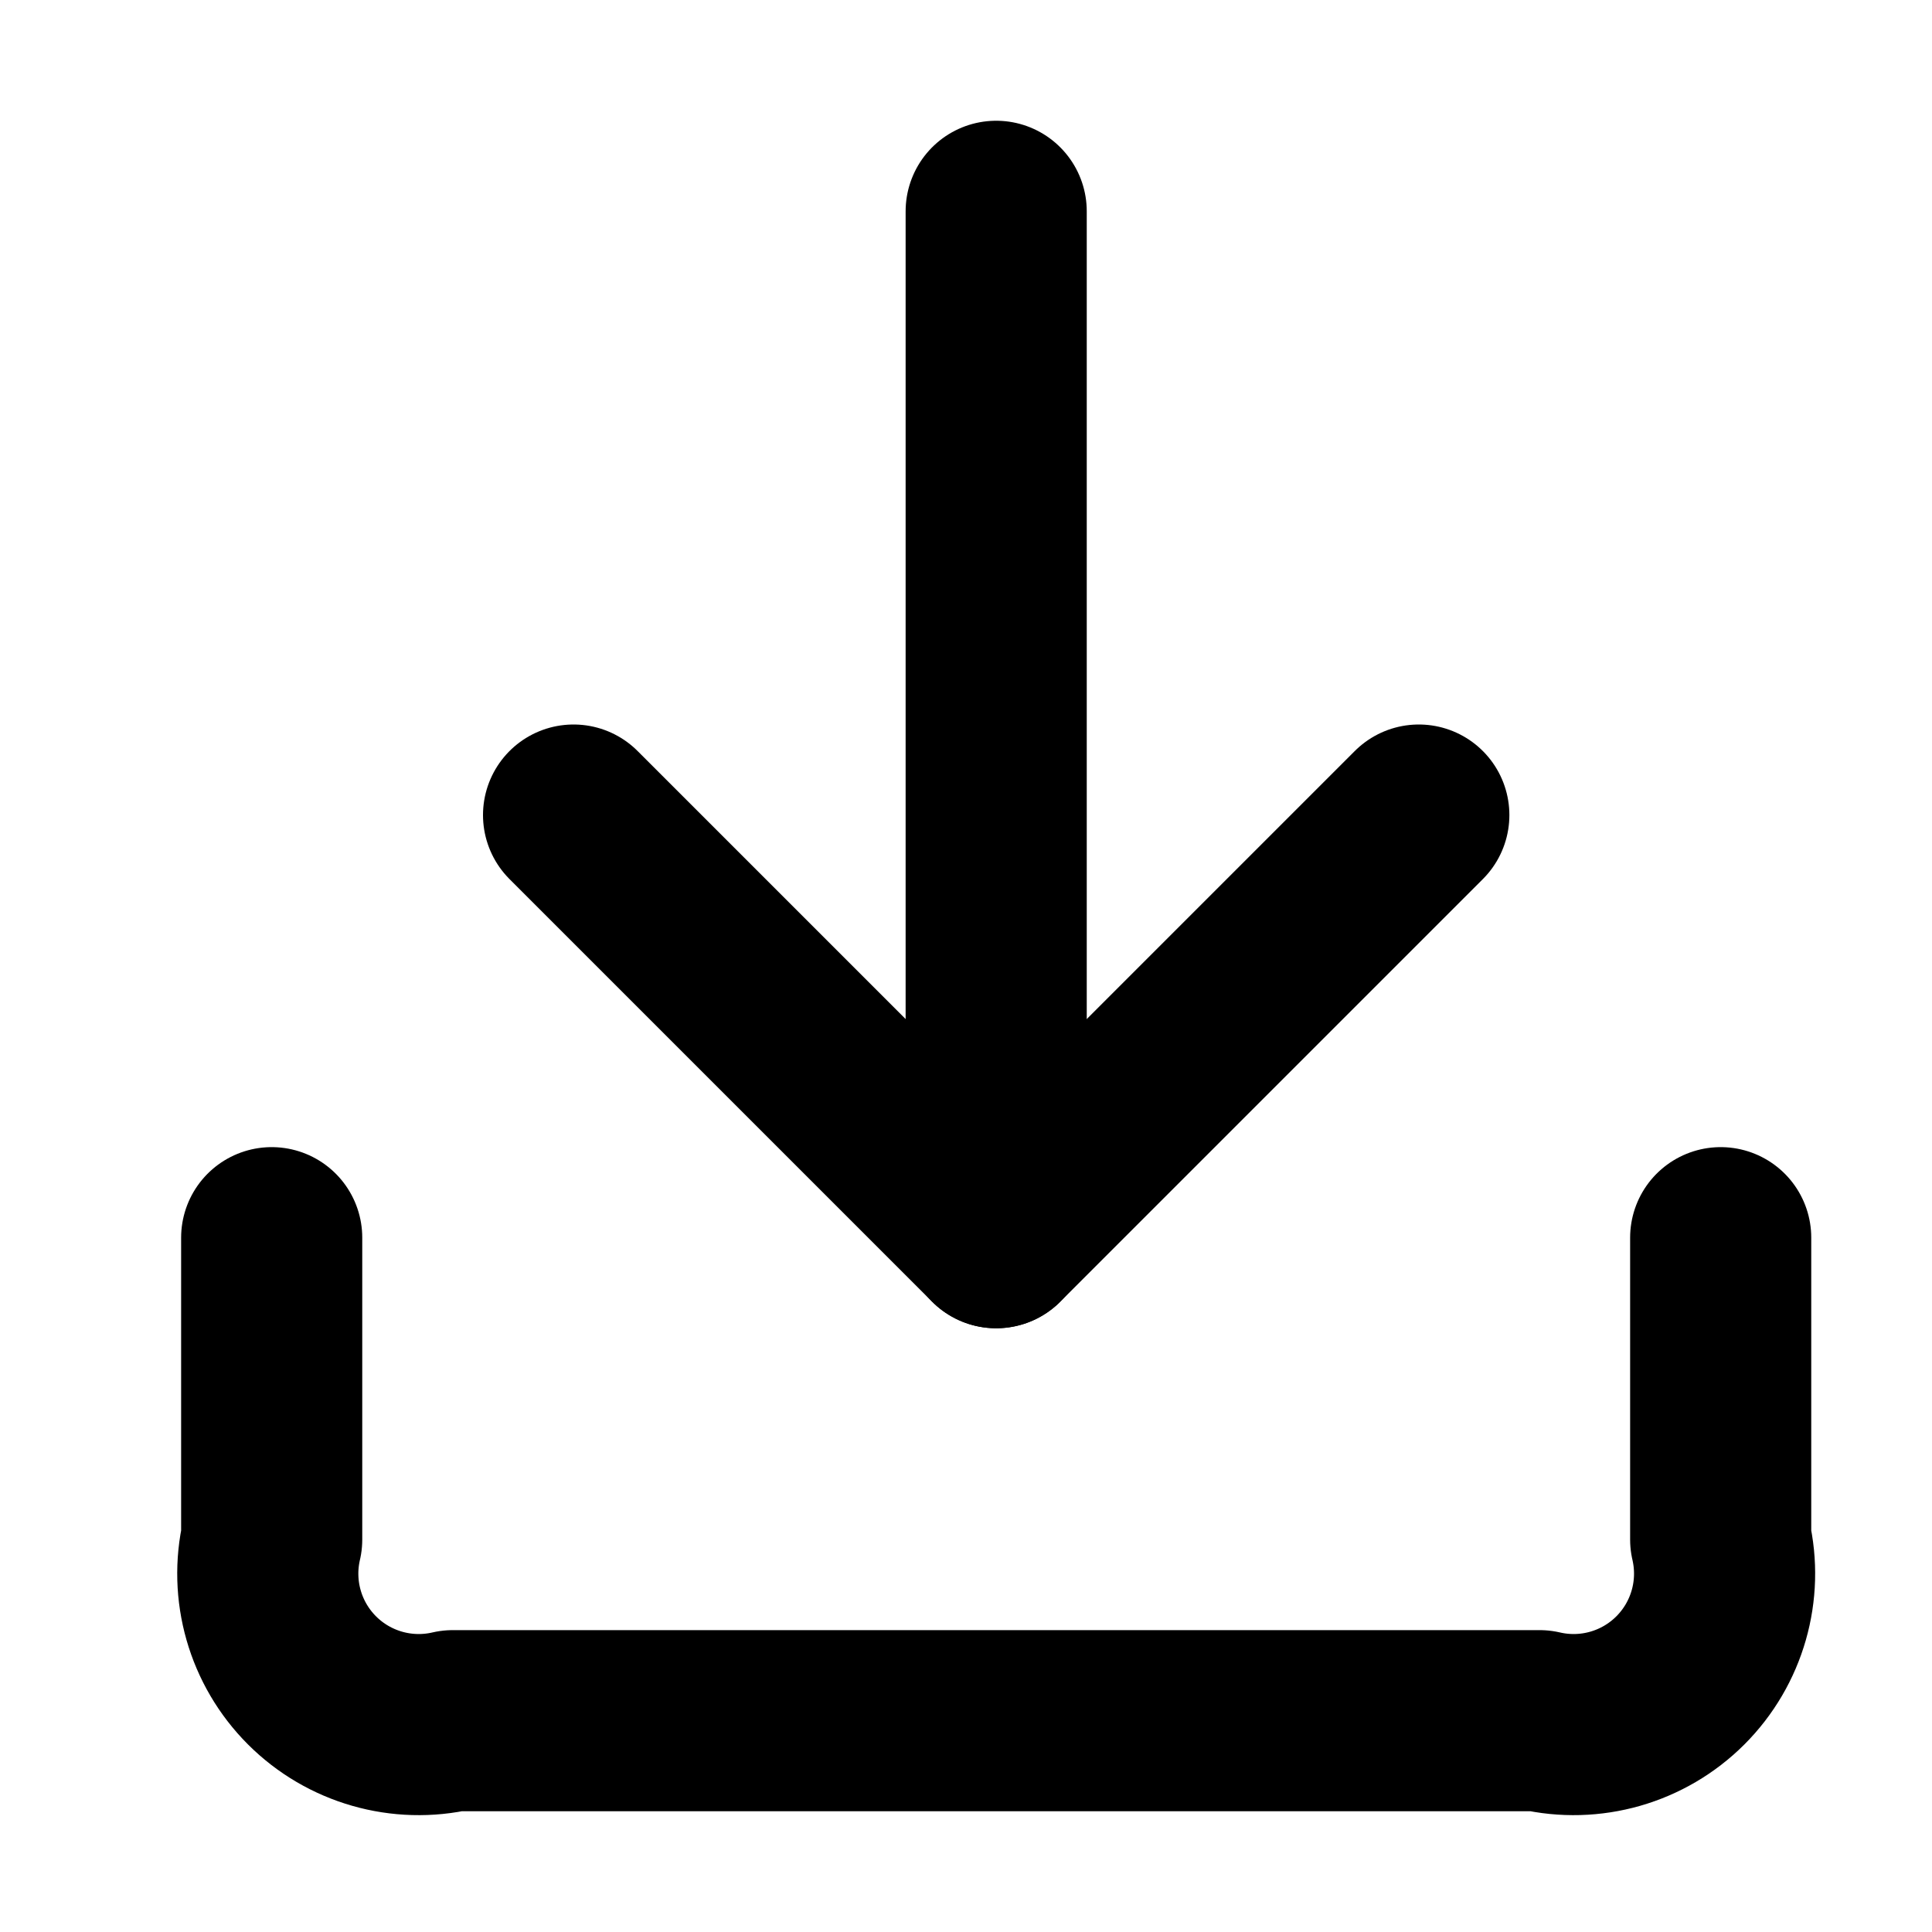
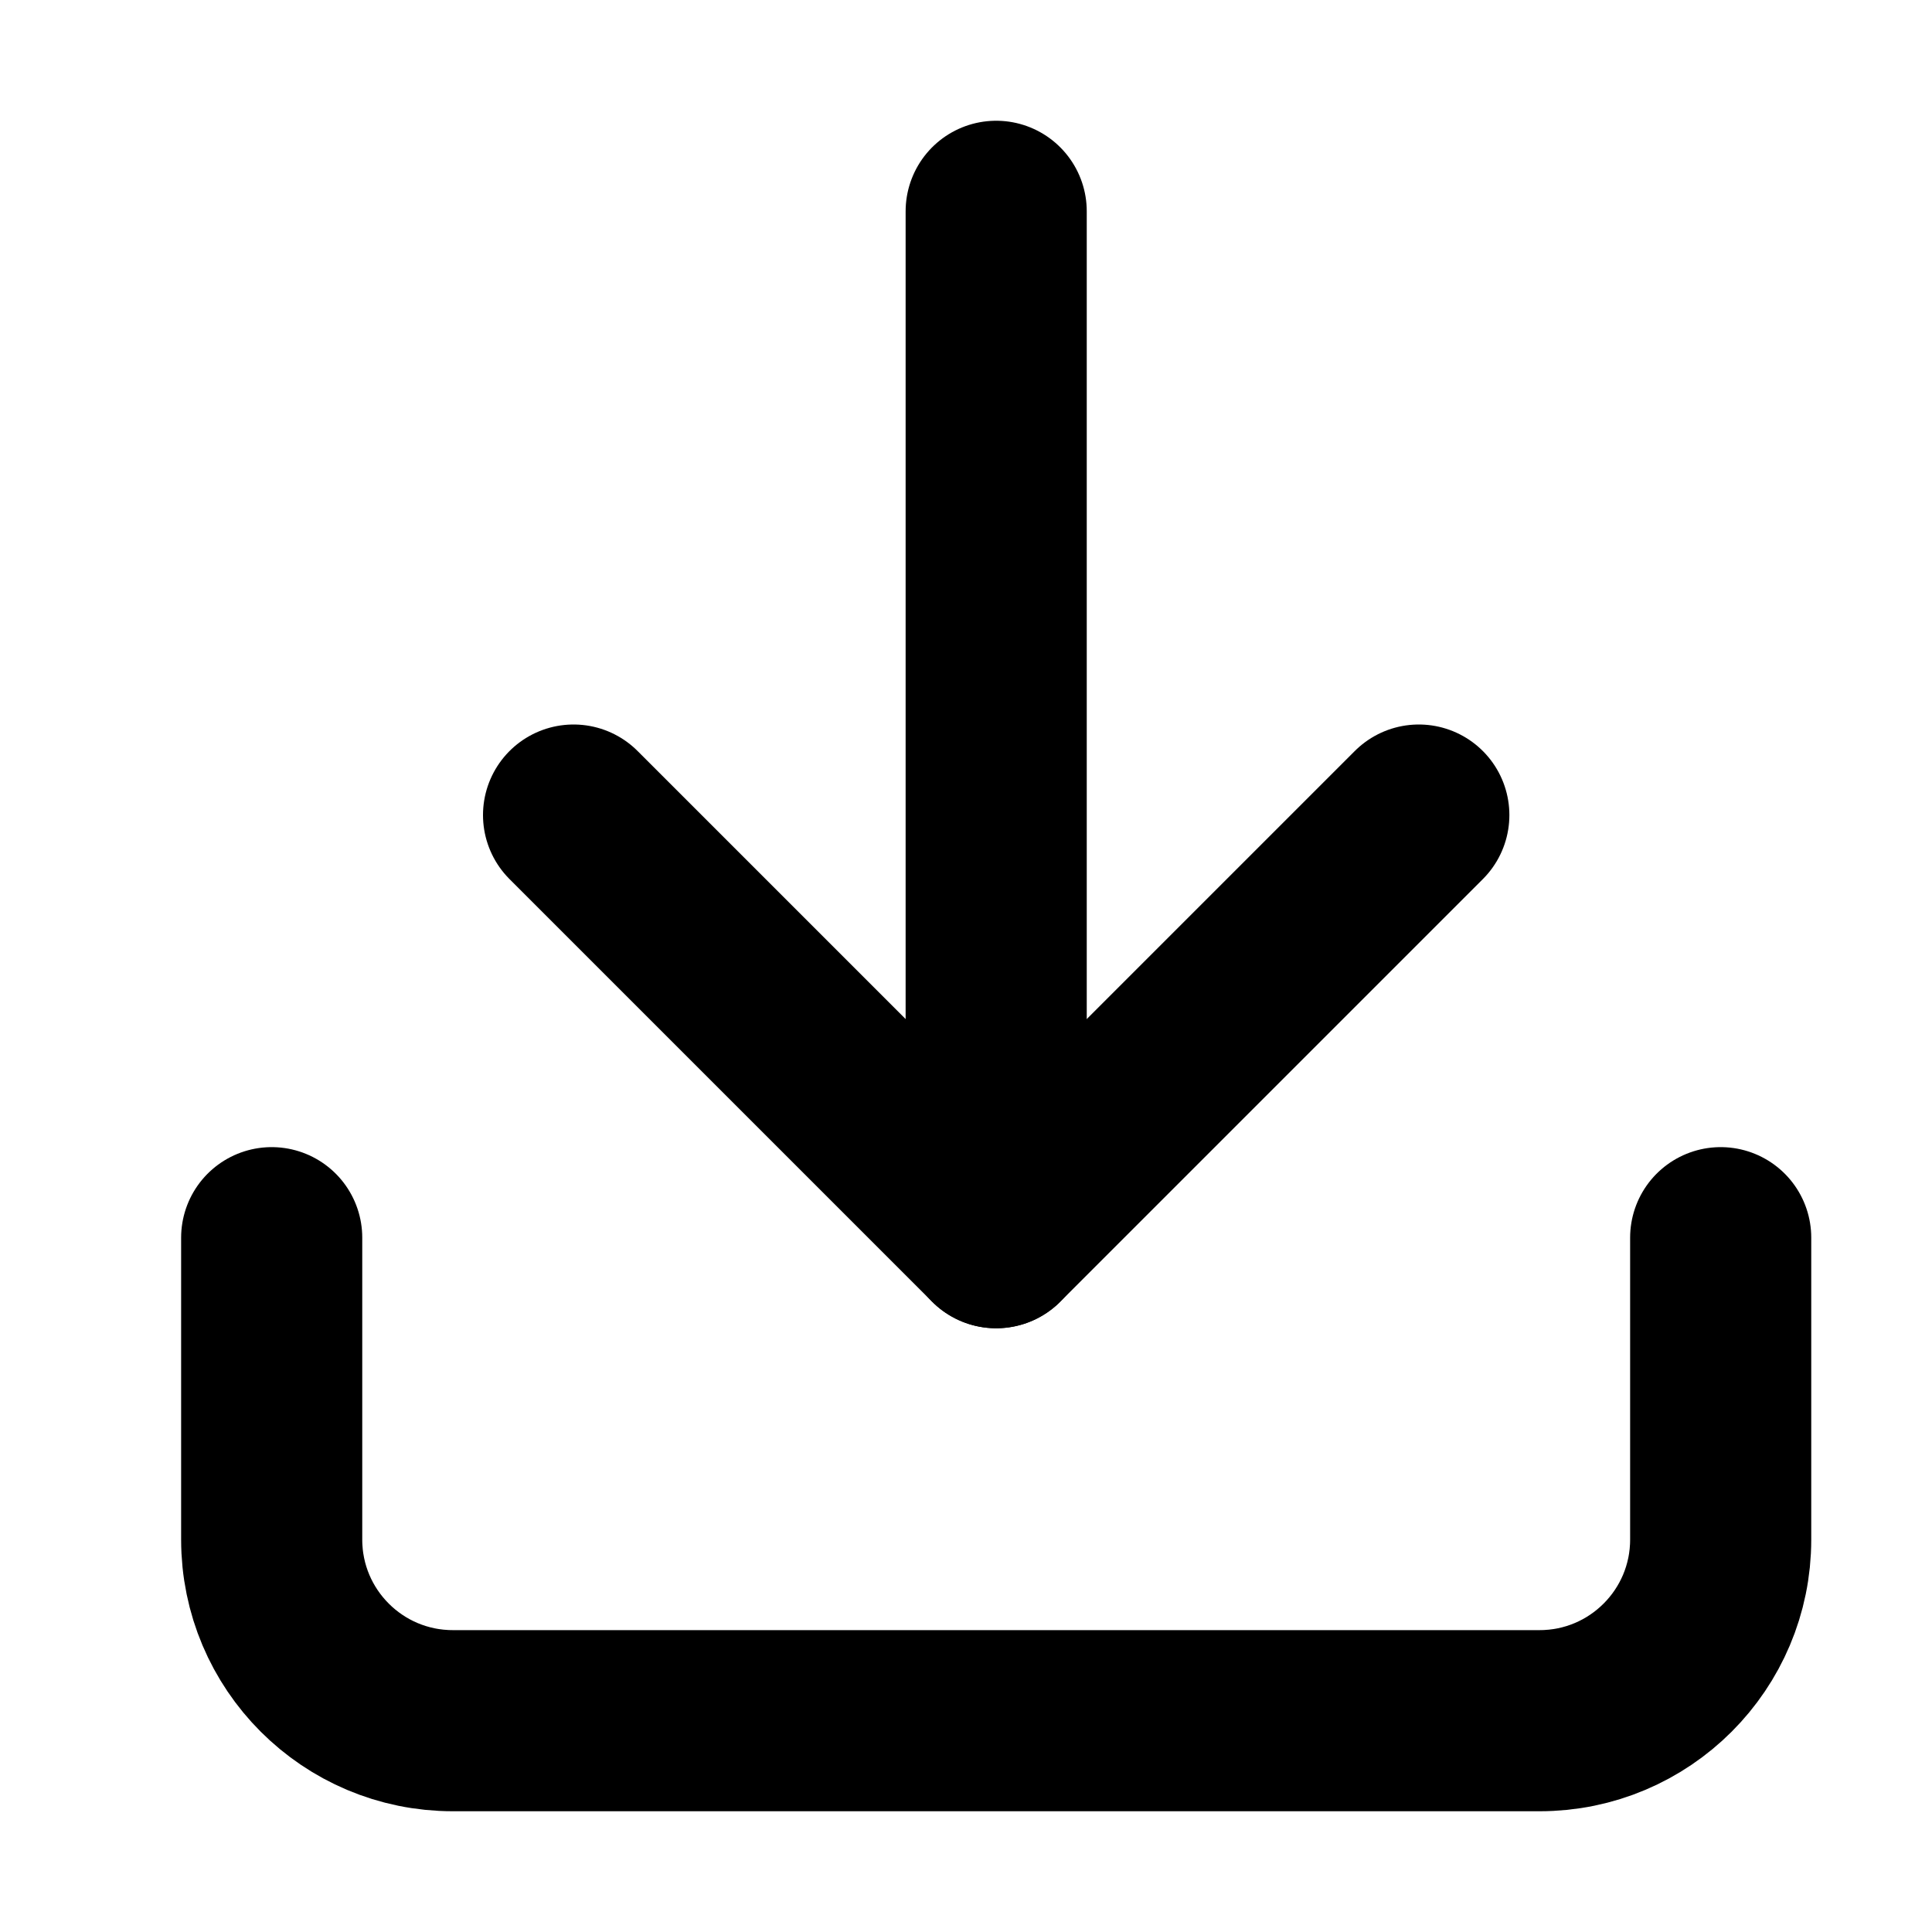
<svg xmlns="http://www.w3.org/2000/svg" width="16" height="16" viewBox="0 0 16 16" fill="none" stroke="currentColor" stroke-width="1.5" stroke-linecap="round" stroke-linejoin="round">
  <path d="M8.25 10.25 8.25 1.75" />
-   <path d="M14.25 10.25 14.25 12.75A1.25 1.25 0 0 1 12.75 14.25L3.75 14.25A1.25 1.25 0 0 1 2.25 12.75L2.25 10.25" />
+   <path d="M14.25 10.25 14.25 12.75A1.5 1.5 0 0 1 12.75 14.25L3.75 14.25A1.5 1.5 0 0 1 2.25 12.75L2.25 10.25" />
  <path d="M4.75 6.75 8.25 10.25 11.75 6.75" />
</svg>
